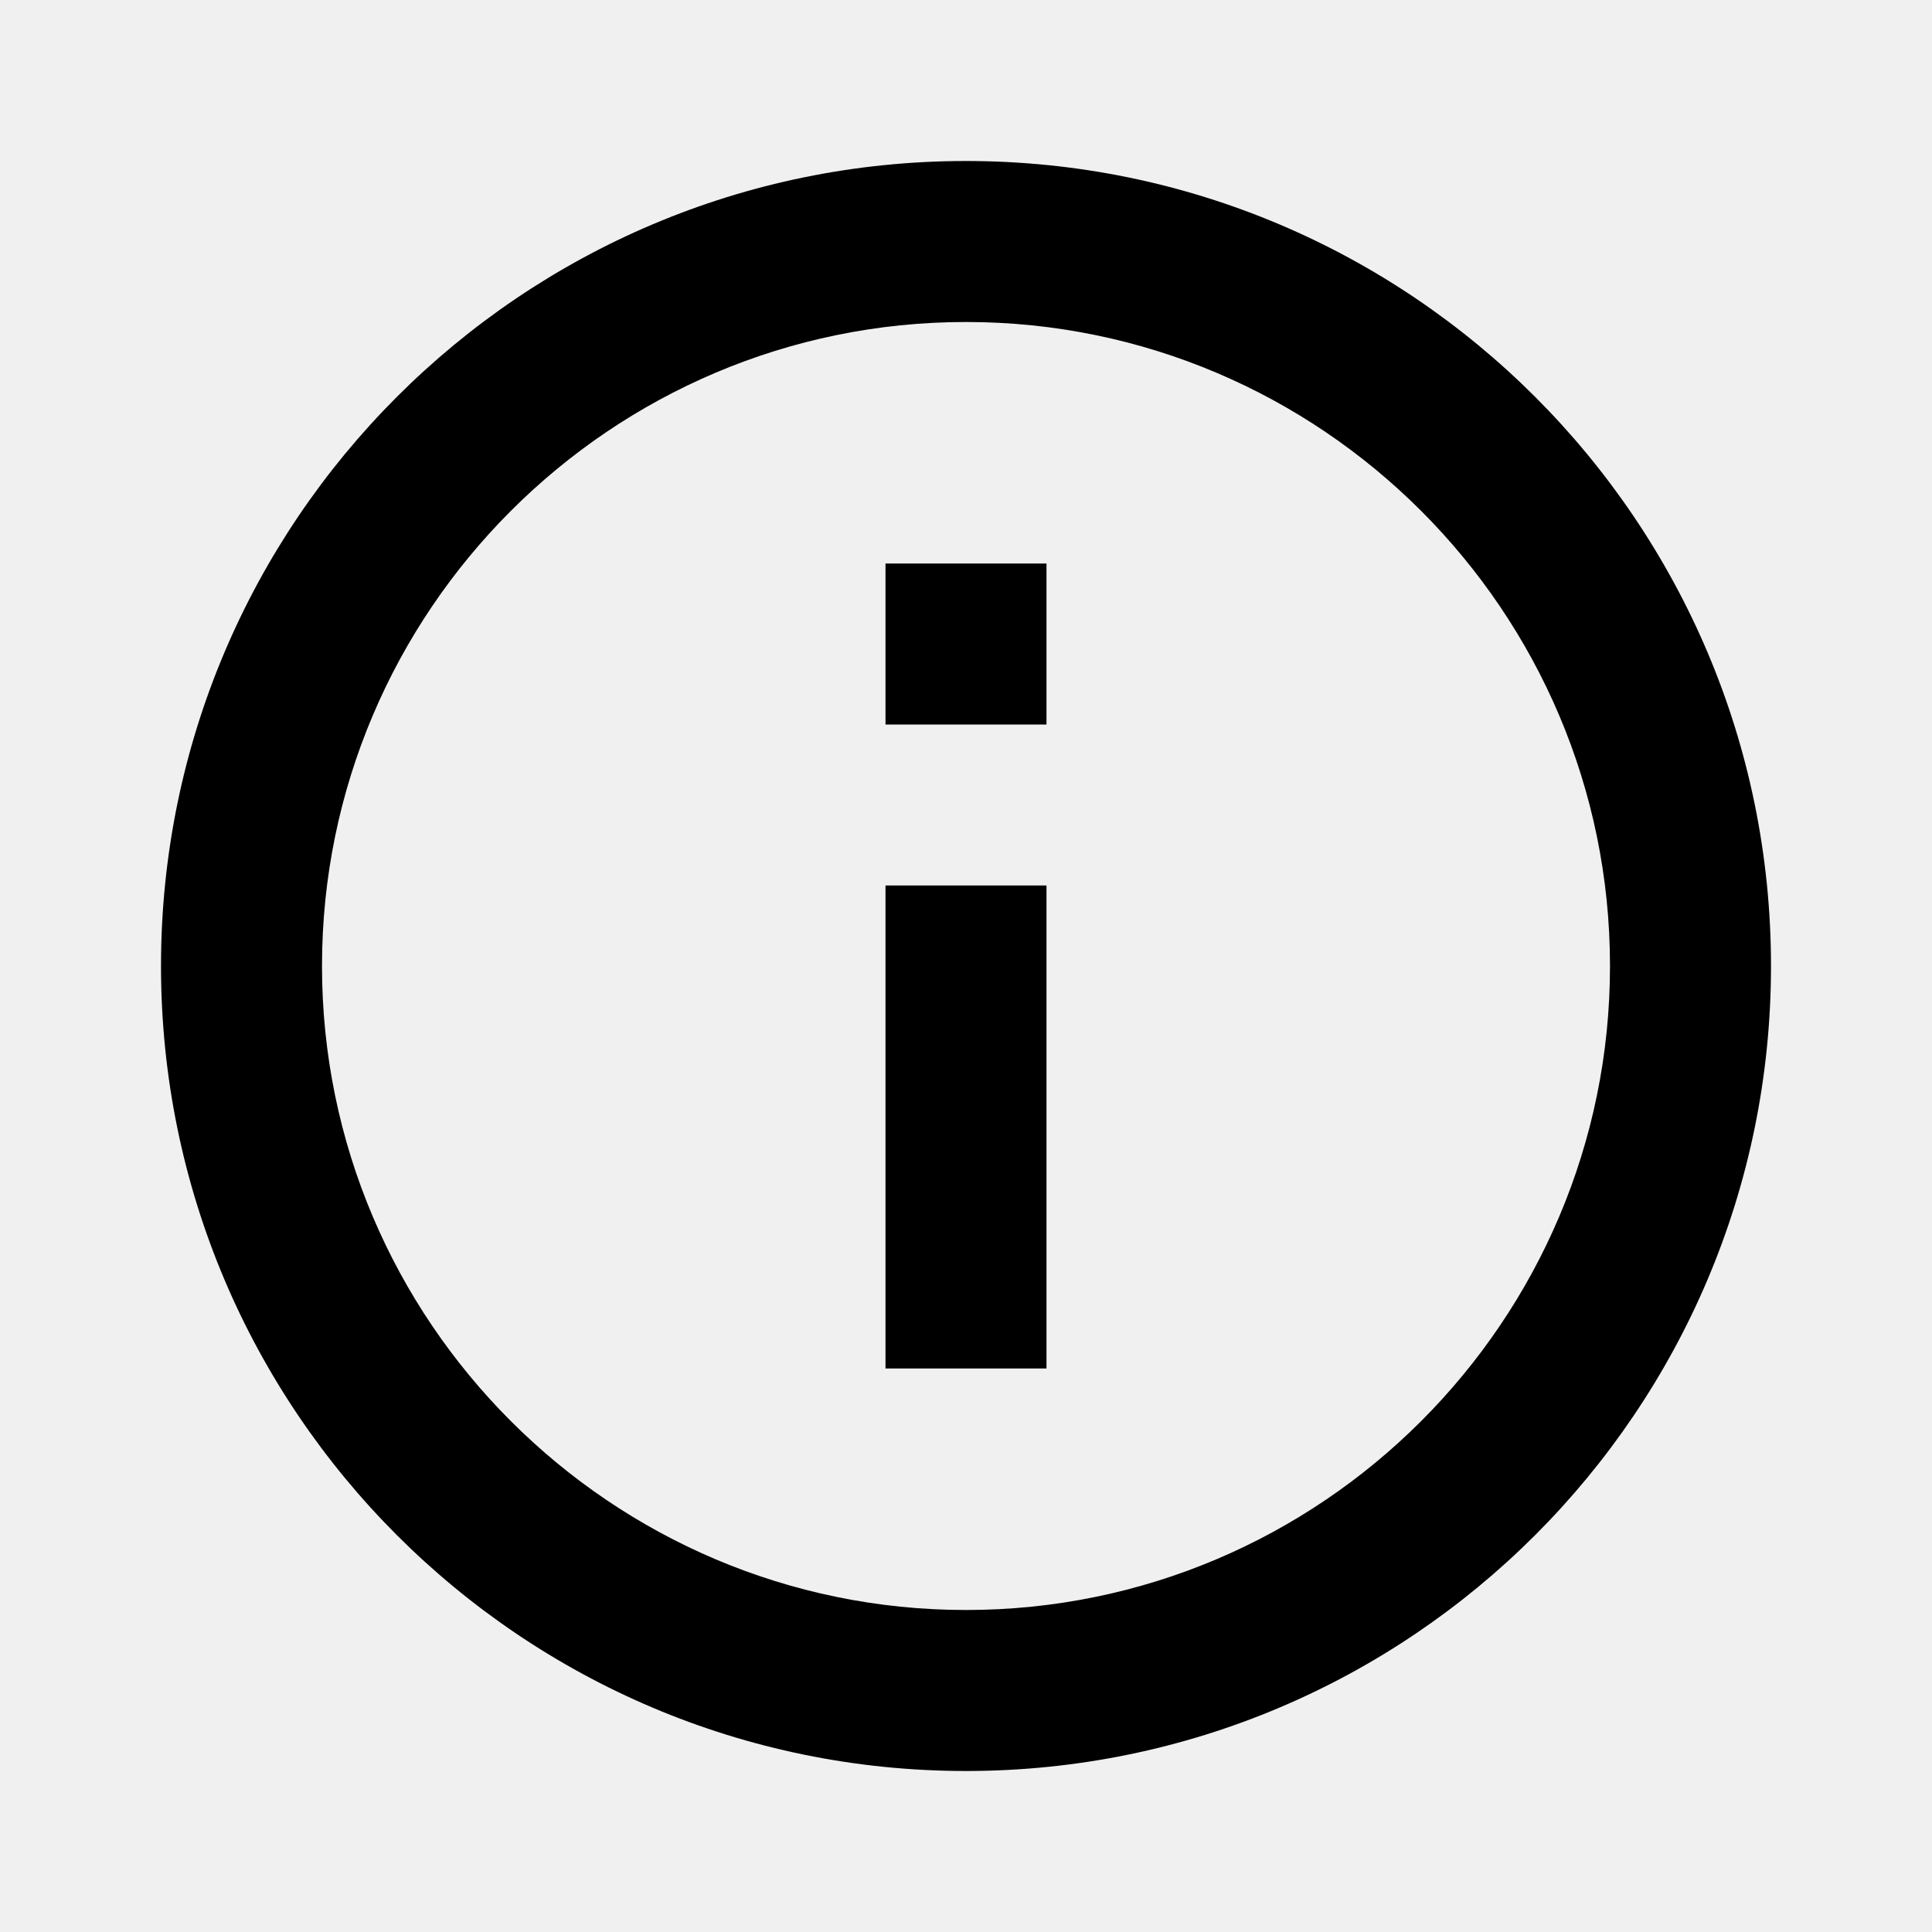
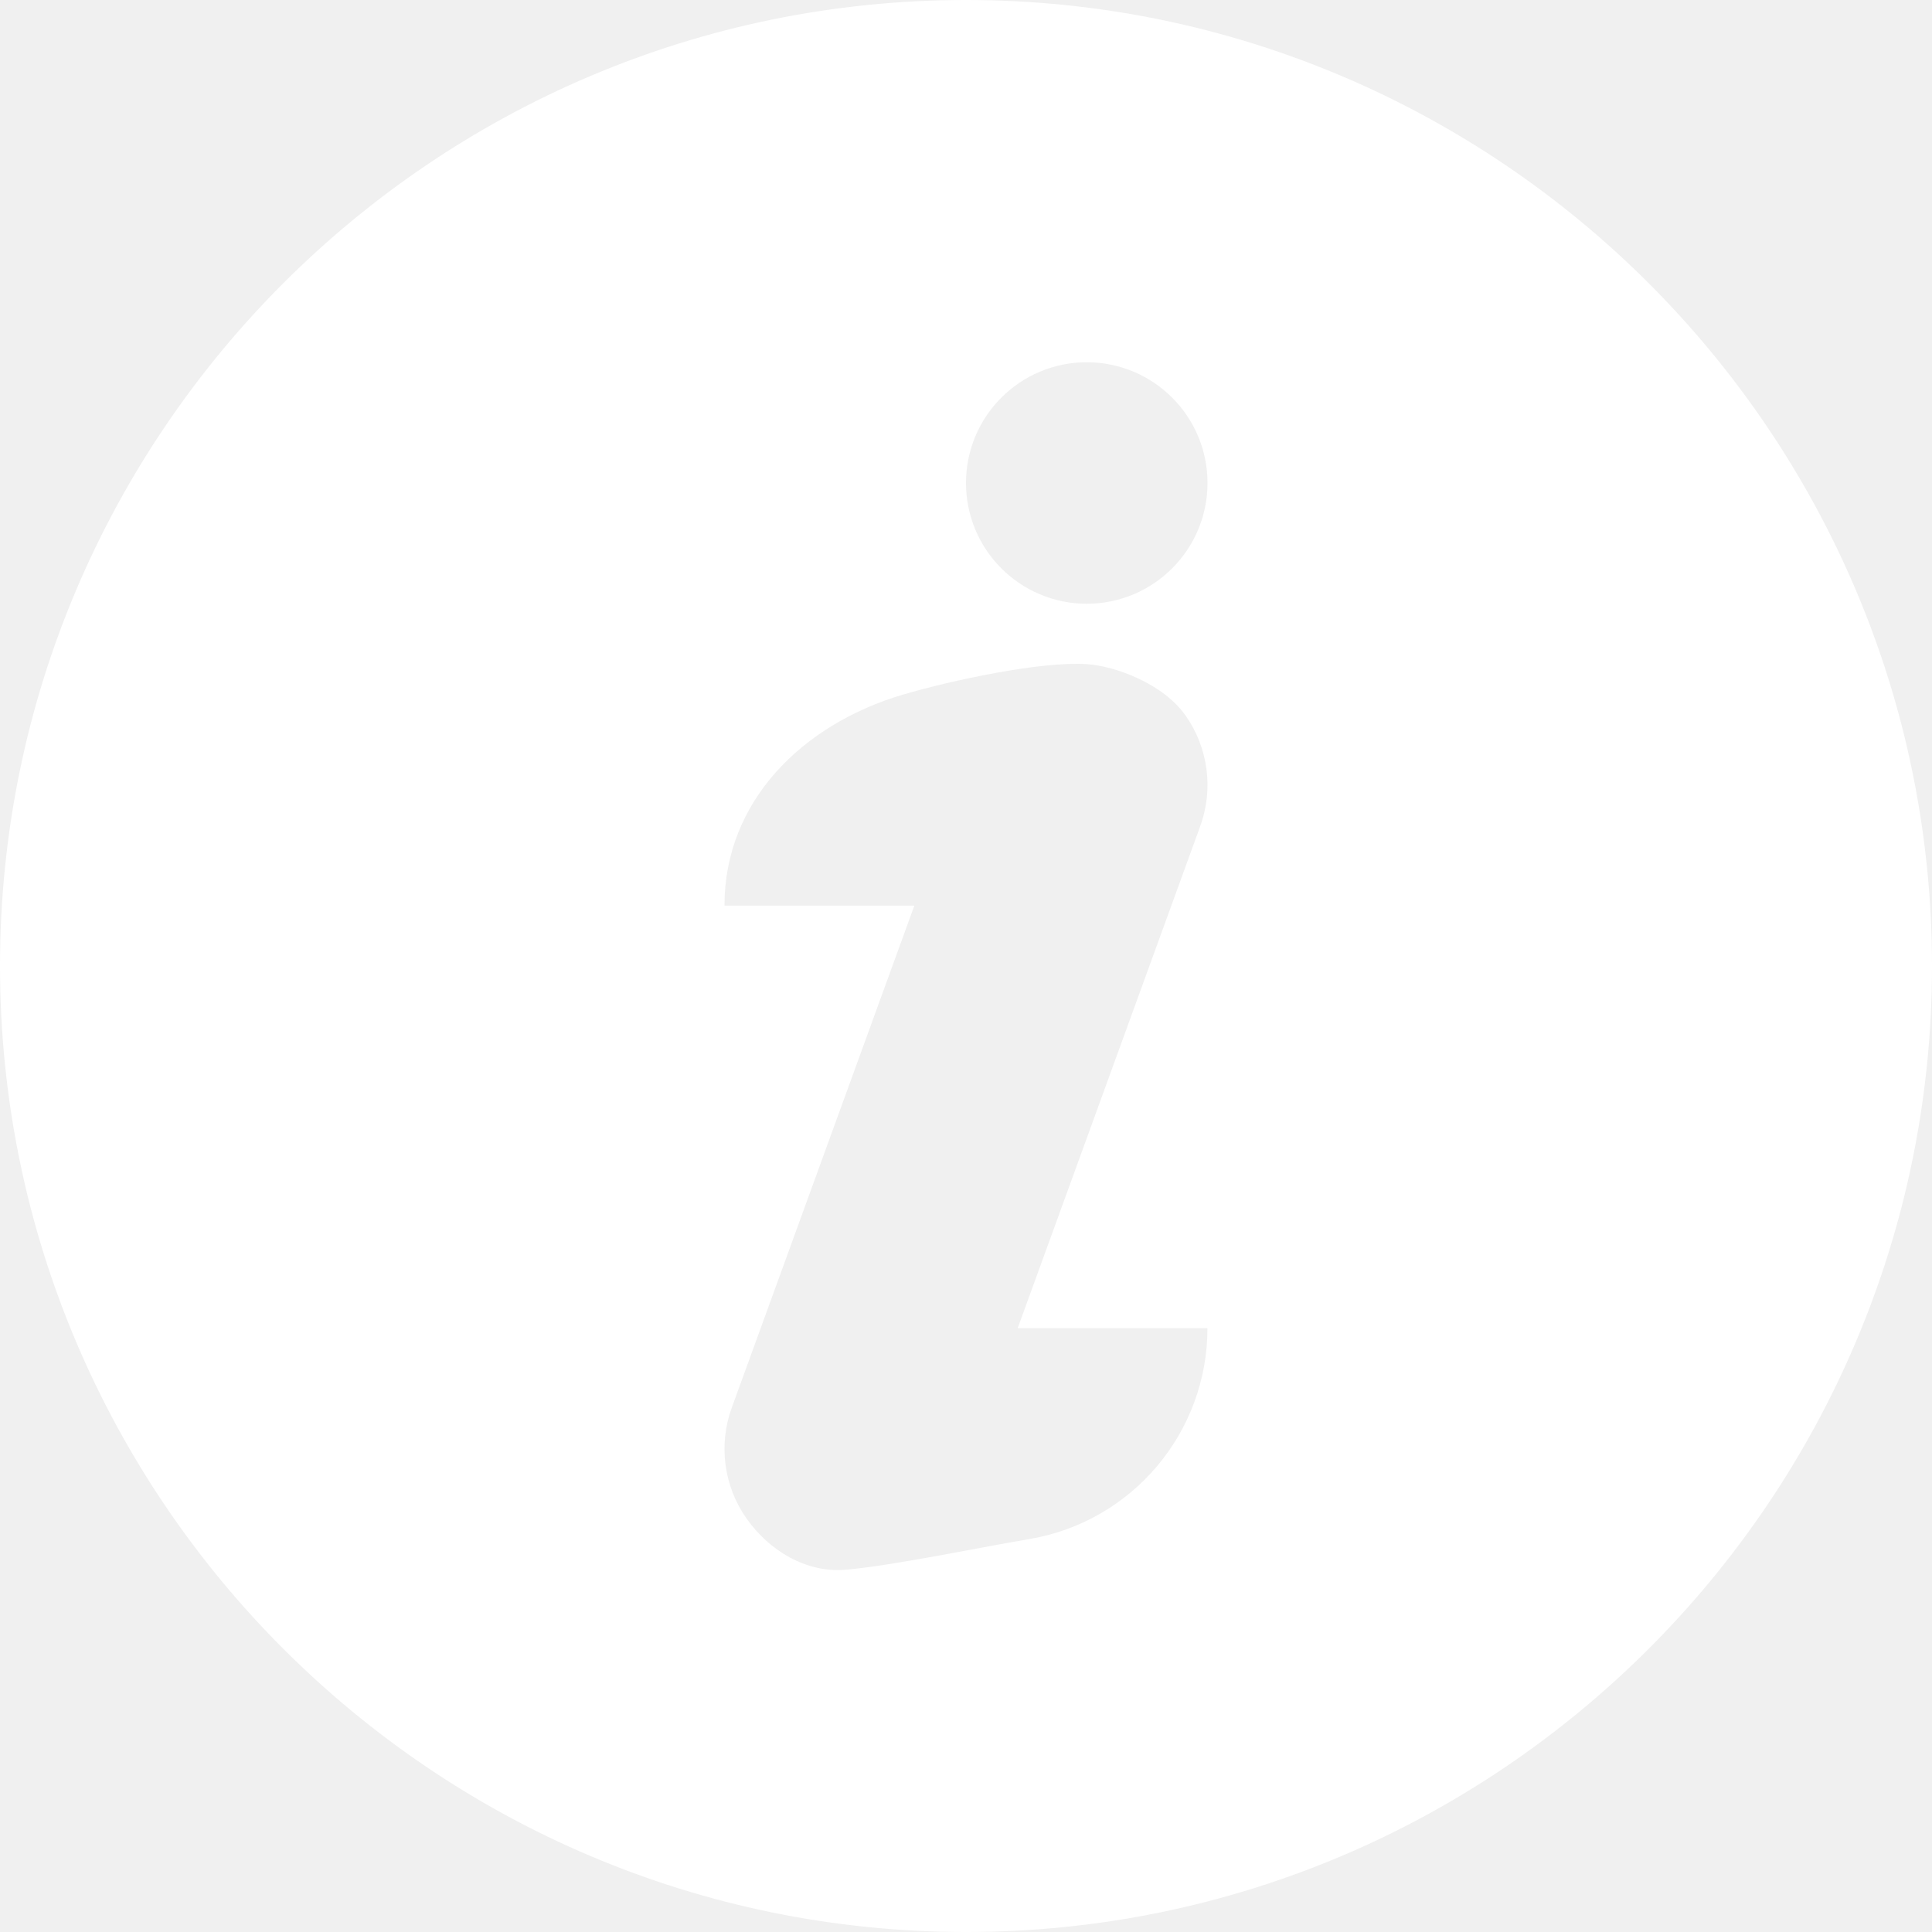
- <svg xmlns="http://www.w3.org/2000/svg" height="24" viewBox="0 0 24 24" width="24">
-   <path d="M0 0h24v24H0V0z" fill="none" />
-   <path d="M11 7h2v2h-2zm0 4h2v6h-2zm1-9C6.48 2 2 6.48 2 12s4.48 10 10 10 10-4.48 10-10S17.52 2 12 2zm0 18c-4.41 0-8-3.59-8-8s3.59-8 8-8 8 3.59 8 8-3.59 8-8 8z" />
+ <svg xmlns="http://www.w3.org/2000/svg" id="Capa_1" enable-background="new 0 0 524.235 524.235" height="512px" viewBox="0 0 524.235 524.235" width="512px" class="">
+   <g>
+     <path d="m262.118 0c-144.53 0-262.118 117.588-262.118 262.118s117.588 262.118 262.118 262.118 262.118-117.588 262.118-262.118-117.589-262.118-262.118-262.118zm17.05 417.639c-12.453 2.076-37.232 7.261-49.815 8.303-10.651.882-20.702-5.215-26.829-13.967-6.143-8.751-7.615-19.95-3.968-29.997l49.547-136.242h-51.515c-.044-28.389 21.25-49.263 48.485-57.274 12.997-3.824 37.212-9.057 49.809-8.255 7.547.48 20.702 5.215 26.829 13.967 6.143 8.751 7.615 19.95 3.968 29.997l-49.547 136.242h51.499c.01 28.356-20.49 52.564-48.463 57.226zm15.714-253.815c-18.096 0-32.765-14.671-32.765-32.765 0-18.096 14.669-32.765 32.765-32.765s32.765 14.669 32.765 32.765c0 18.095-14.668 32.765-32.765 32.765z" data-original="#000000" class="active-path" data-old_color="#000000" fill="#FFFFFF" />
+   </g>
</svg>
